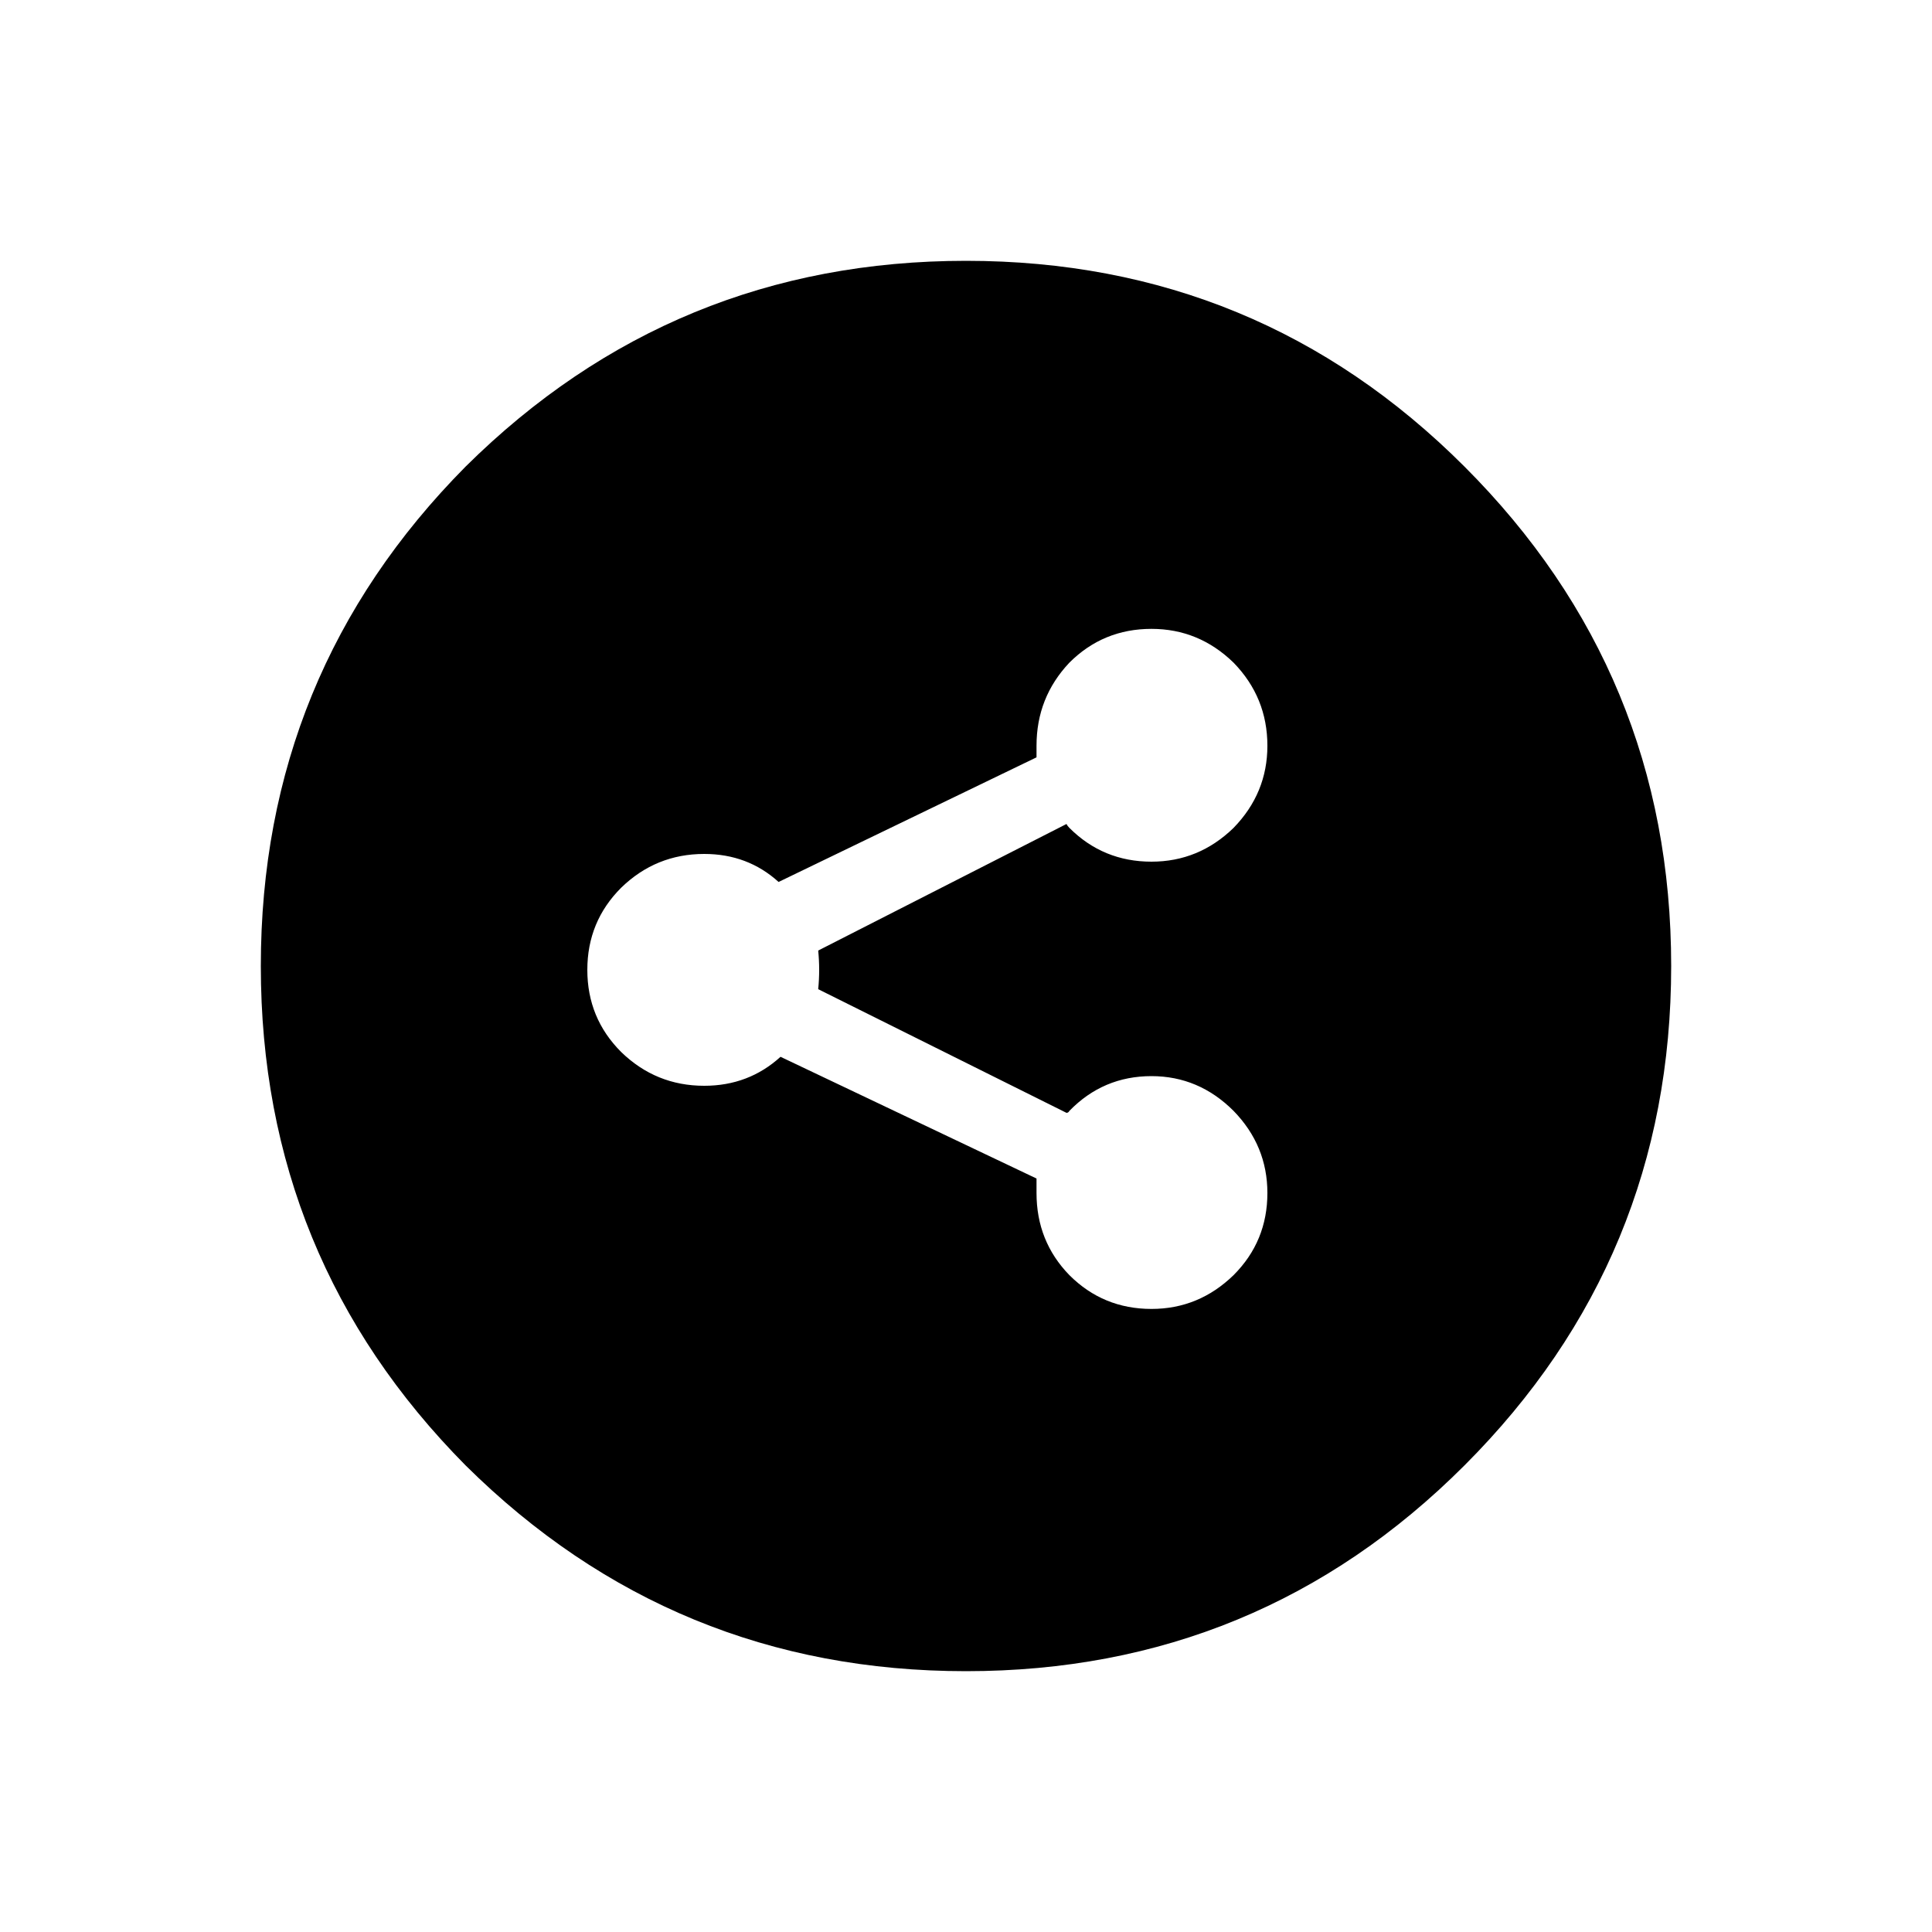
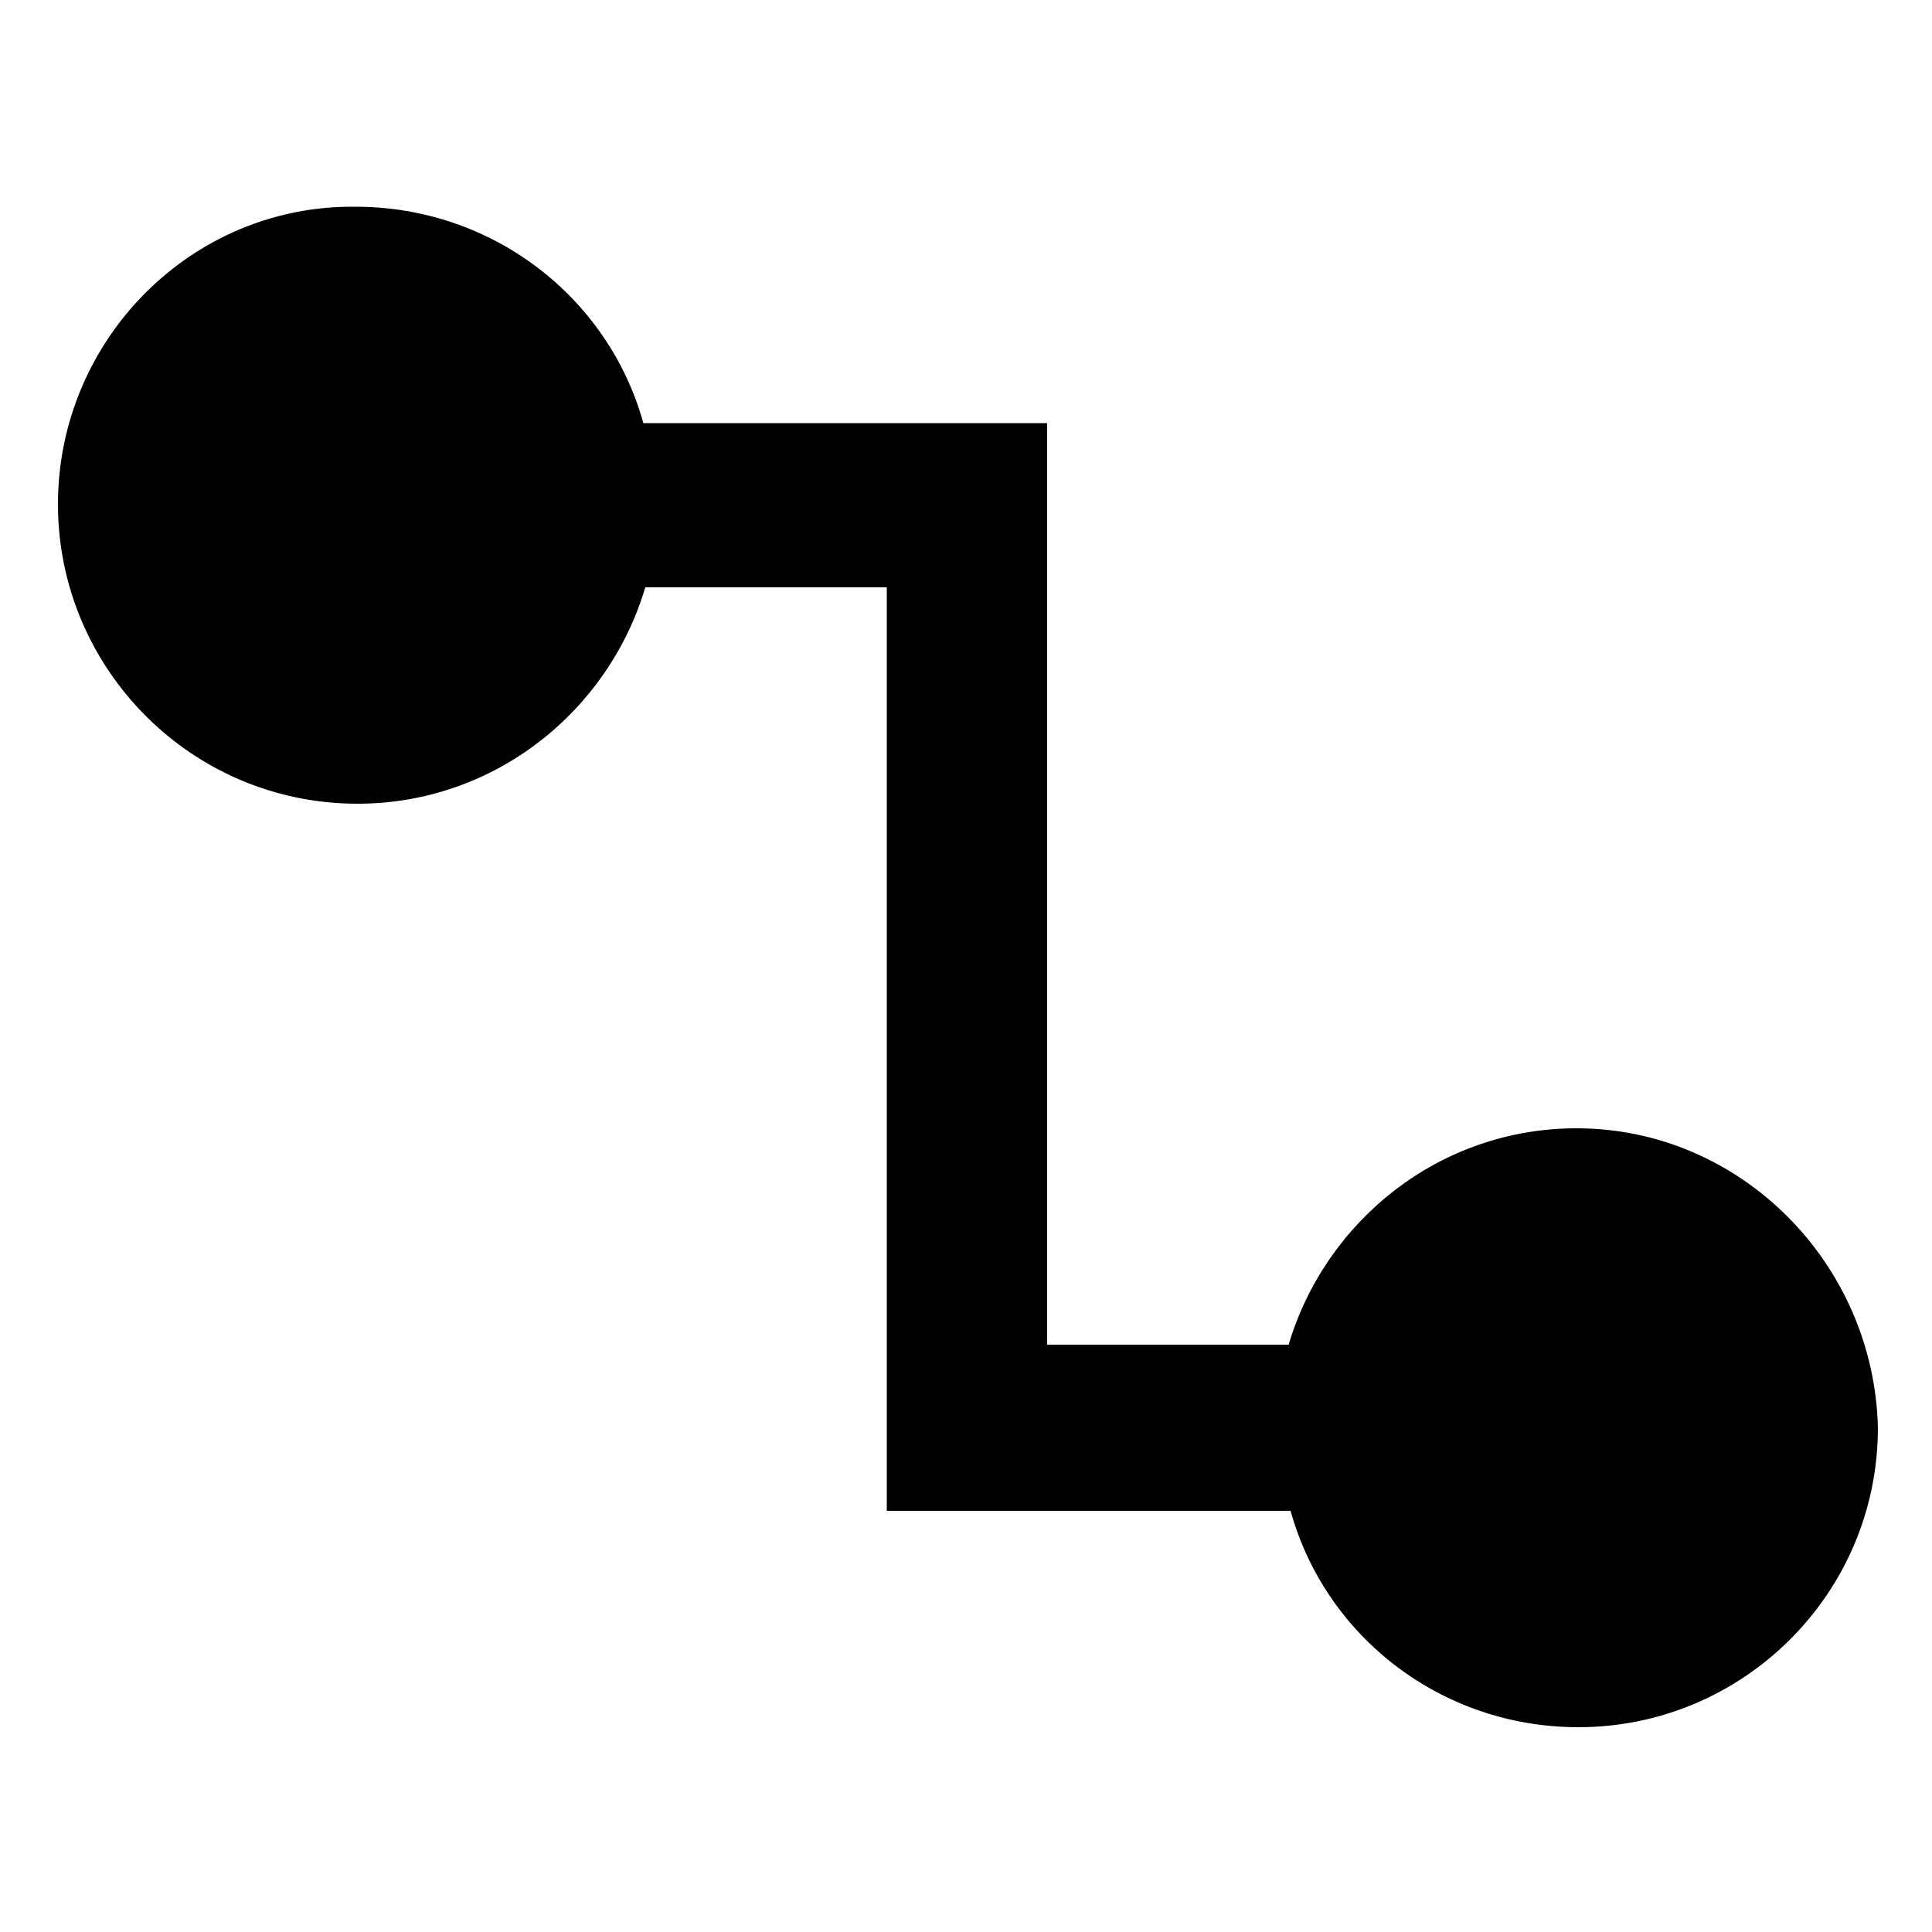
- <svg xmlns="http://www.w3.org/2000/svg" xmlns:xlink="http://www.w3.org/1999/xlink" version="1.1" preserveAspectRatio="none" x="0px" y="0px" viewBox="0 0 100 100">
-   <defs>
-     <g id="a">
-       <path fill="#000000" stroke="none" d=" M 75.8 24.15 Q 65.15 13.5 50 13.5 34.85 13.5 24.1 24.15 13.5 34.85 13.5 50 13.5 65.15 24.1 75.85 34.85 86.5 50 86.5 65.15 86.5 75.8 75.85 86.5 65.15 86.5 50 86.5 34.85 75.8 24.15 M 55.35 34.3 Q 57.1 32.55 59.6 32.55 62.05 32.55 63.85 34.3 65.6 36.1 65.6 38.6 65.6 41.05 63.85 42.85 62.05 44.6 59.6 44.6 57.1 44.6 55.35 42.85 55.25 42.75 55.2 42.65 L 42.35 49.2 Q 42.4 49.7 42.4 50.2 42.4 50.7 42.35 51.2 L 55.2 57.6 Q 55.3 57.6 55.35 57.5 57.1 55.7 59.6 55.7 62.05 55.7 63.85 57.5 65.6 59.3 65.6 61.75 65.6 64.25 63.85 66 62.05 67.75 59.6 67.75 57.1 67.75 55.35 66 53.65 64.25 53.65 61.75 53.65 61.35 53.65 61 L 40.4 54.7 Q 38.75 56.2 36.45 56.2 33.95 56.2 32.15 54.45 30.4 52.7 30.4 50.2 30.4 47.7 32.15 45.95 33.95 44.2 36.45 44.2 38.7 44.2 40.3 45.65 L 53.65 39.2 Q 53.65 38.9 53.65 38.6 53.65 36.1 55.35 34.3 Z" />
-     </g>
-   </defs>
-   <g transform="matrix( 1, 0, 0, 1, 0,0) ">
-     <use xlink:href="#a" />
-   </g>
+ <svg xmlns="http://www.w3.org/2000/svg" version="1.1" x="0px" y="0px" viewBox="0 0 100 100" style="enable-background:new 0 0 100 100;" xml:space="preserve">
+   <path d="M81.6,58.4c-7.1,0-13,4.8-14.9,11.2H54.2V30.3v-8.4h-8.4H33.3c-1.8-6.5-7.8-11.2-14.9-11.2  C9.9,10.6,3,17.6,3,26.1c0,8.5,6.9,15.5,15.5,15.5c7.1,0,13-4.8,14.9-11.2h12.5v39.4v8.4h8.4h12.5c1.8,6.5,7.8,11.2,14.9,11.2  c8.5,0,15.5-6.9,15.5-15.5C97,65.4,90.1,58.4,81.6,58.4z" />
</svg>
